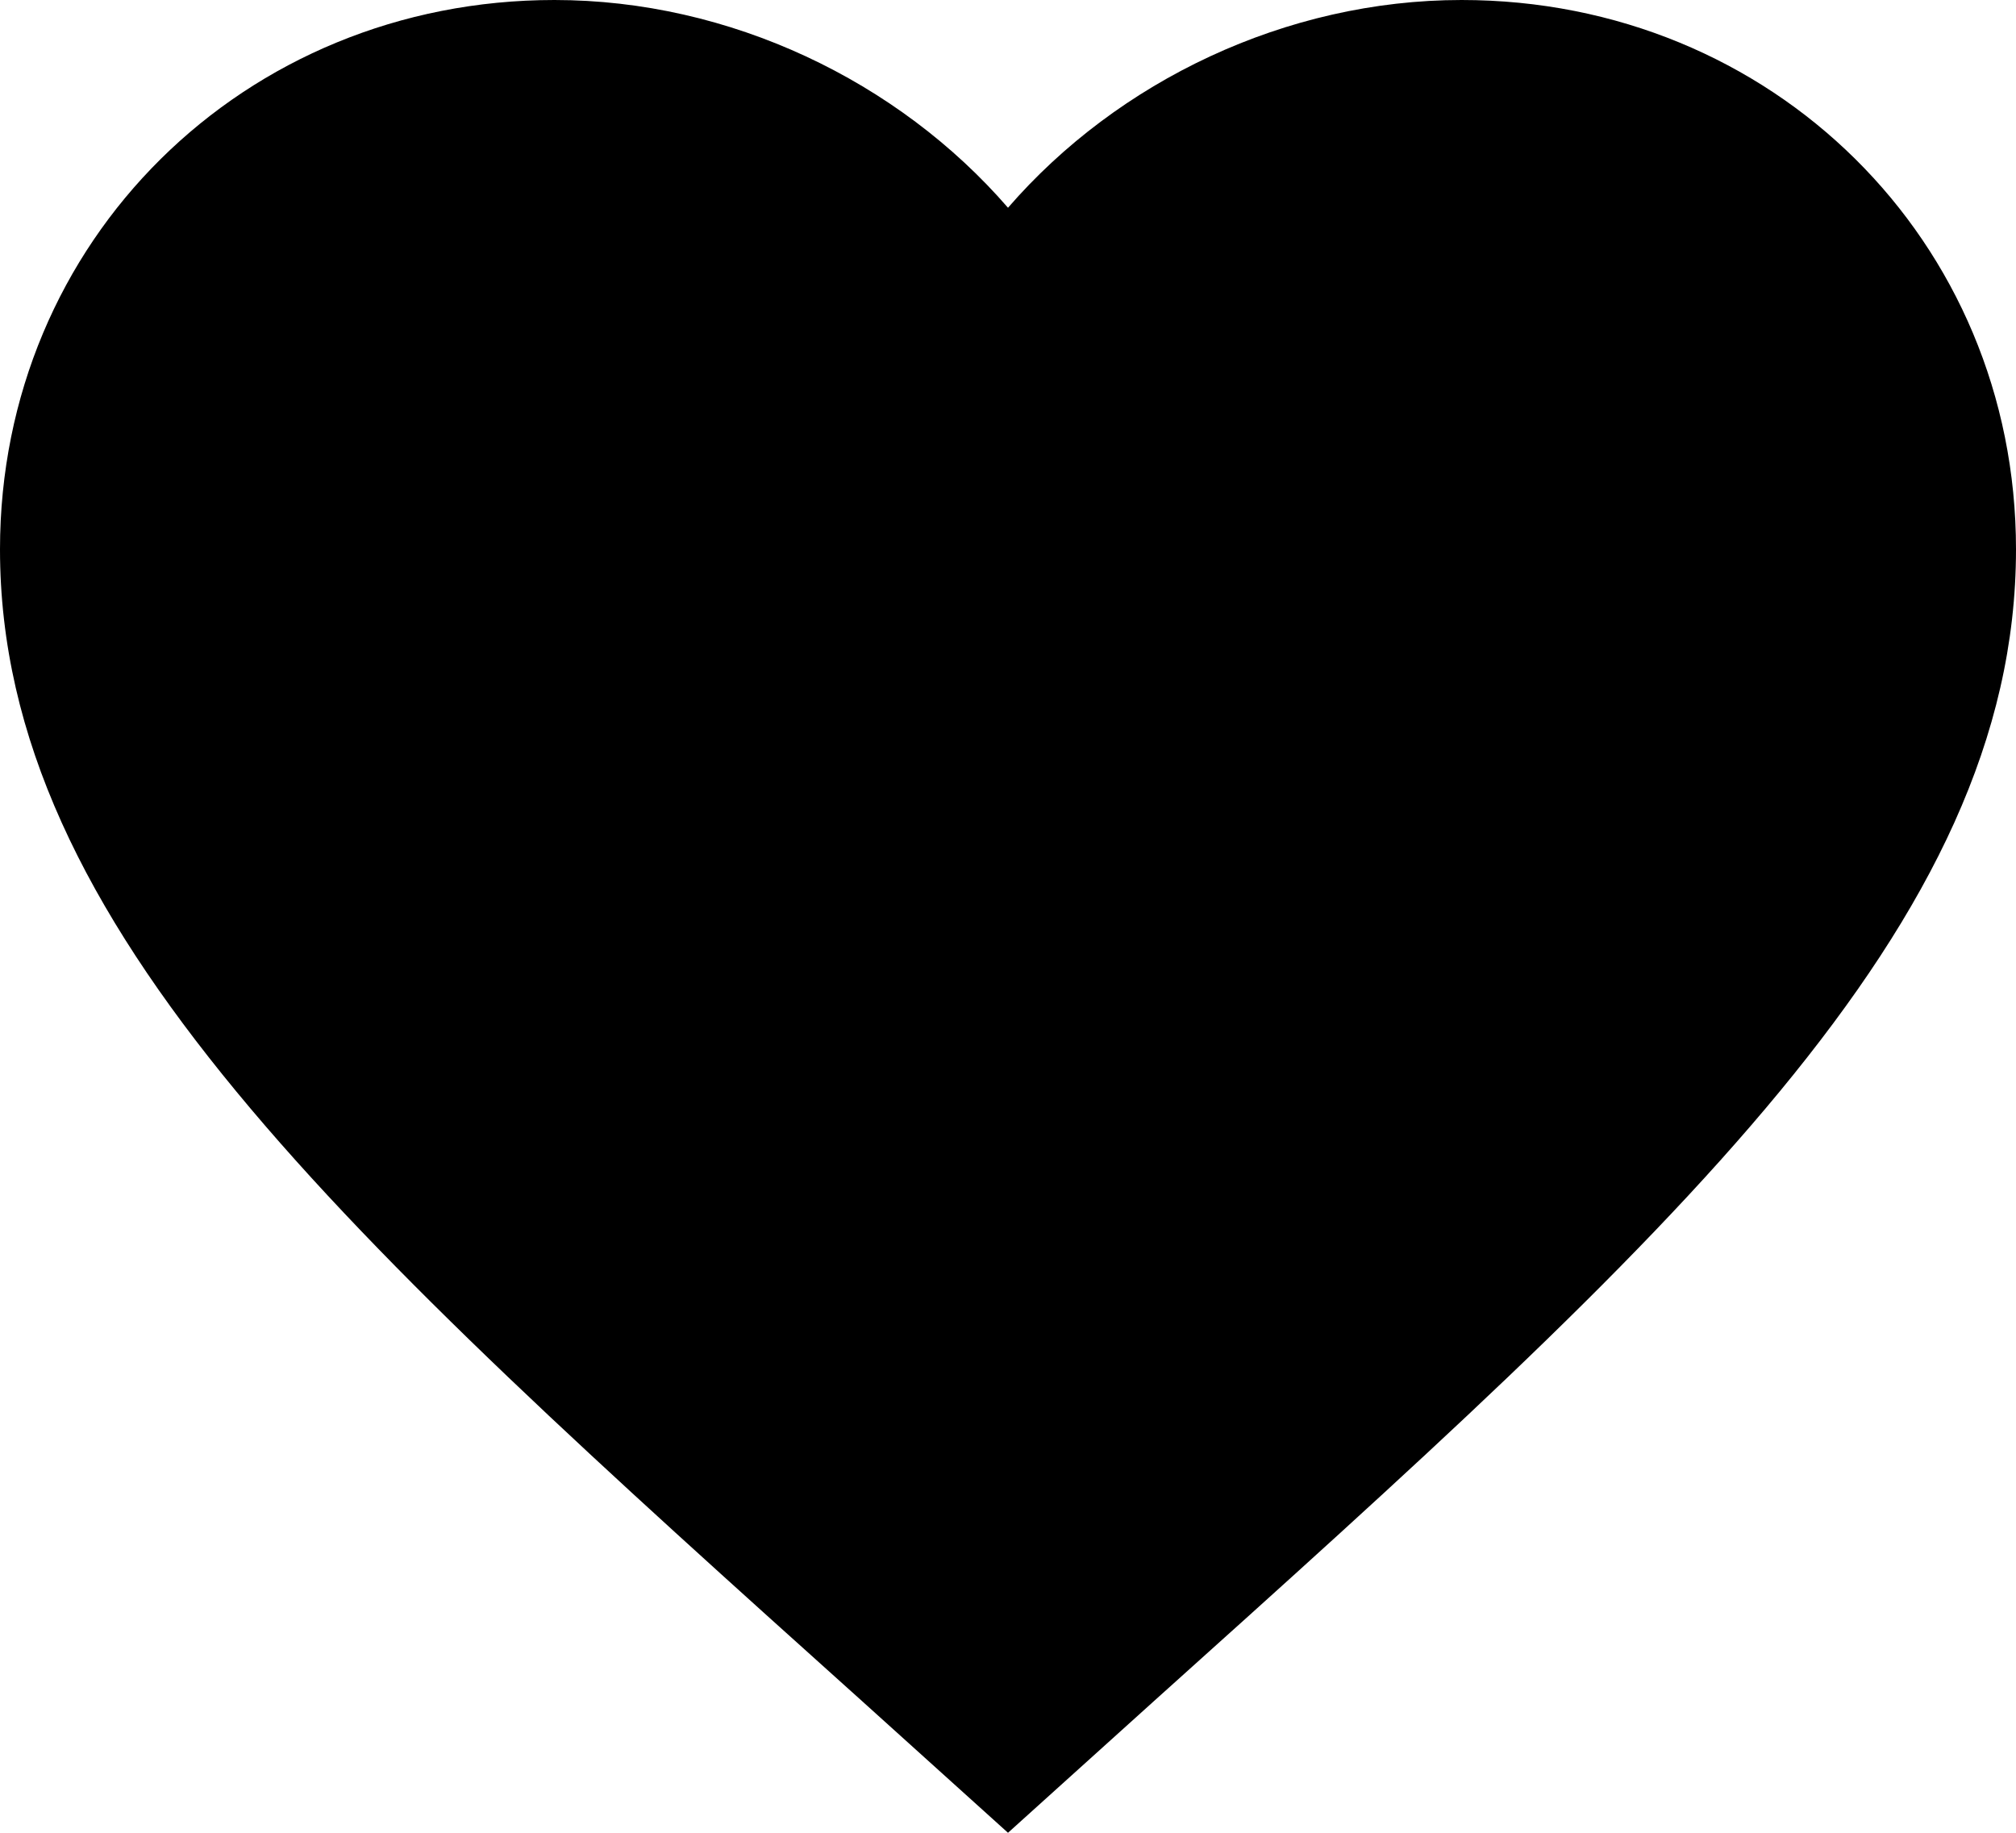
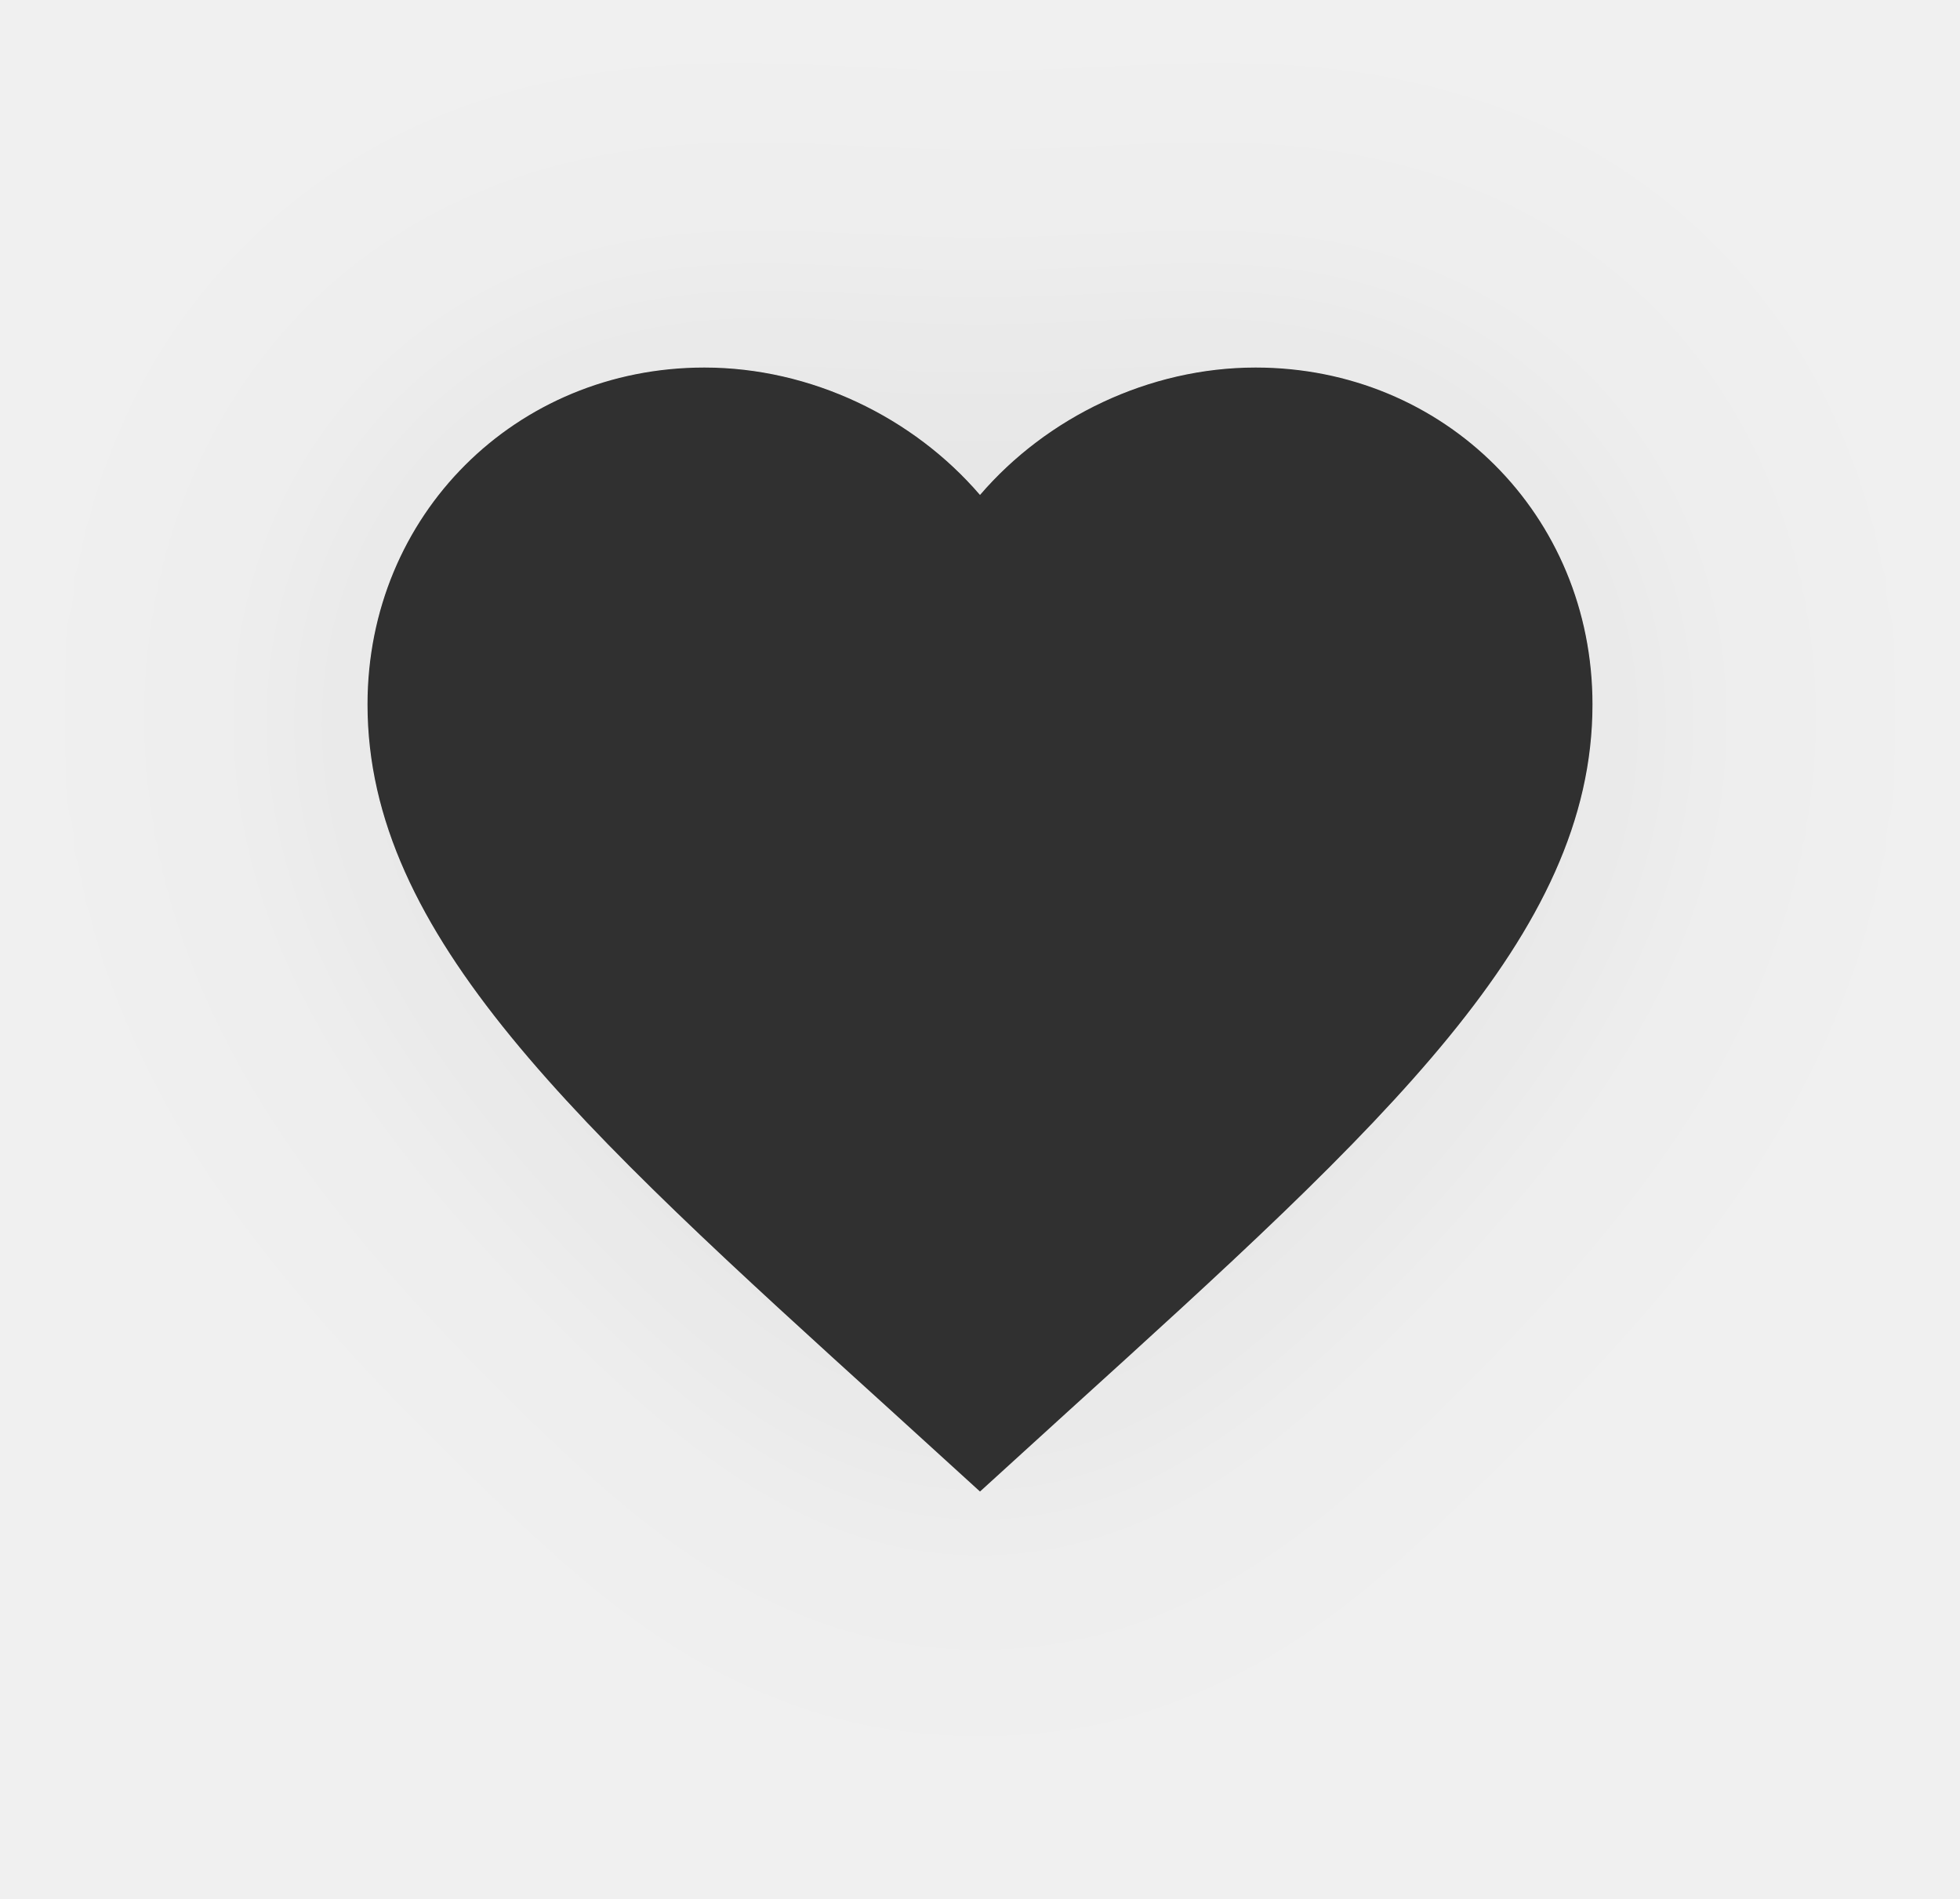
- <svg xmlns="http://www.w3.org/2000/svg" width="22" height="20" viewBox="0 0 22 20" fill="none">
-   <rect width="22" height="20" fill="#393939" />
-   <g id="Contents type">
-     <path d="M-1044 -347C-1044 -348.105 -1043.1 -349 -1042 -349H1331C1332.1 -349 1333 -348.105 1333 -347V2321C1333 2322.1 1332.1 2323 1331 2323H-1042C-1043.1 2323 -1044 2322.1 -1044 2321V-347Z" fill="#717171" />
-     <path d="M-1042 -348H1331V-350H-1042V-348ZM1332 -347V2321H1334V-347H1332ZM1331 2322H-1042V2324H1331V2322ZM-1043 2321V-347H-1045V2321H-1043ZM-1042 2322C-1042.55 2322 -1043 2321.55 -1043 2321H-1045C-1045 2322.66 -1043.66 2324 -1042 2324V2322ZM1332 2321C1332 2321.55 1331.55 2322 1331 2322V2324C1332.66 2324 1334 2322.66 1334 2321H1332ZM1331 -348C1331.55 -348 1332 -347.552 1332 -347H1334C1334 -348.657 1332.66 -350 1331 -350V-348ZM-1042 -350C-1043.66 -350 -1045 -348.657 -1045 -347H-1043C-1043 -347.552 -1042.55 -348 -1042 -348V-350Z" fill="black" fill-opacity="0.1" />
-     <g id="Main_type_íì" clip-path="url(#clip0_889_24083)">
-       <rect width="390" height="2257" transform="translate(-353 -74)" fill="#F4F5F5" />
-       <g id="App Bar / Regular">
-         <rect width="390" height="60" transform="translate(-353 -20)" fill="white" />
-         <path id="Vector" d="M11 20L9.405 18.561C3.74 13.471 0 10.104 0 5.995C0 2.627 2.662 0 6.05 0C7.964 0 9.801 0.883 11 2.267C12.199 0.883 14.036 0 15.95 0C19.338 0 22 2.627 22 5.995C22 10.104 18.26 13.471 12.595 18.561L11 20Z" fill="currentColor" />
-       </g>
+ <svg xmlns="http://www.w3.org/2000/svg" width="32" height="31" viewBox="0 0 32 31" fill="none">
+   <g id="Icon / like">
+     <g id="Vector" opacity="0.8" filter="url(#filter0_d_2544_9009)">
+       <path d="M16 24.35L14.55 23.03C9.4 18.36 6 15.27 6 11.5C6 8.41 8.42 6 11.5 6C13.24 6 14.91 6.81 16 8.08C17.09 6.81 18.76 6 20.5 6C23.58 6 26 8.41 26 11.5C26 15.27 22.6 18.36 17.45 23.03L16 24.35Z" fill="currentColor" />
    </g>
  </g>
  <defs>
-     <clipPath id="clip0_889_24083">
-       <rect width="390" height="2257" fill="white" transform="translate(-353 -74)" />
-     </clipPath>
+     <filter id="filter0_d_2544_9009" x="0" y="0" width="32" height="30.35" filterUnits="userSpaceOnUse" color-interpolation-filters="sRGB">
+       <feFlood flood-opacity="0" result="BackgroundImageFix" />
+       <feColorMatrix in="SourceAlpha" type="matrix" values="0 0 0 0 0 0 0 0 0 0 0 0 0 0 0 0 0 0 127 0" result="hardAlpha" />
+       <feOffset />
+       <feGaussianBlur stdDeviation="3" />
+       <feComposite in2="hardAlpha" operator="out" />
+       <feColorMatrix type="matrix" values="0 0 0 0 0 0 0 0 0 0 0 0 0 0 0 0 0 0 0.08 0" />
+       <feBlend mode="normal" in2="BackgroundImageFix" result="effect1_dropShadow_2544_9009" />
+       <feBlend mode="normal" in="SourceGraphic" in2="effect1_dropShadow_2544_9009" result="shape" />
+     </filter>
  </defs>
</svg>
